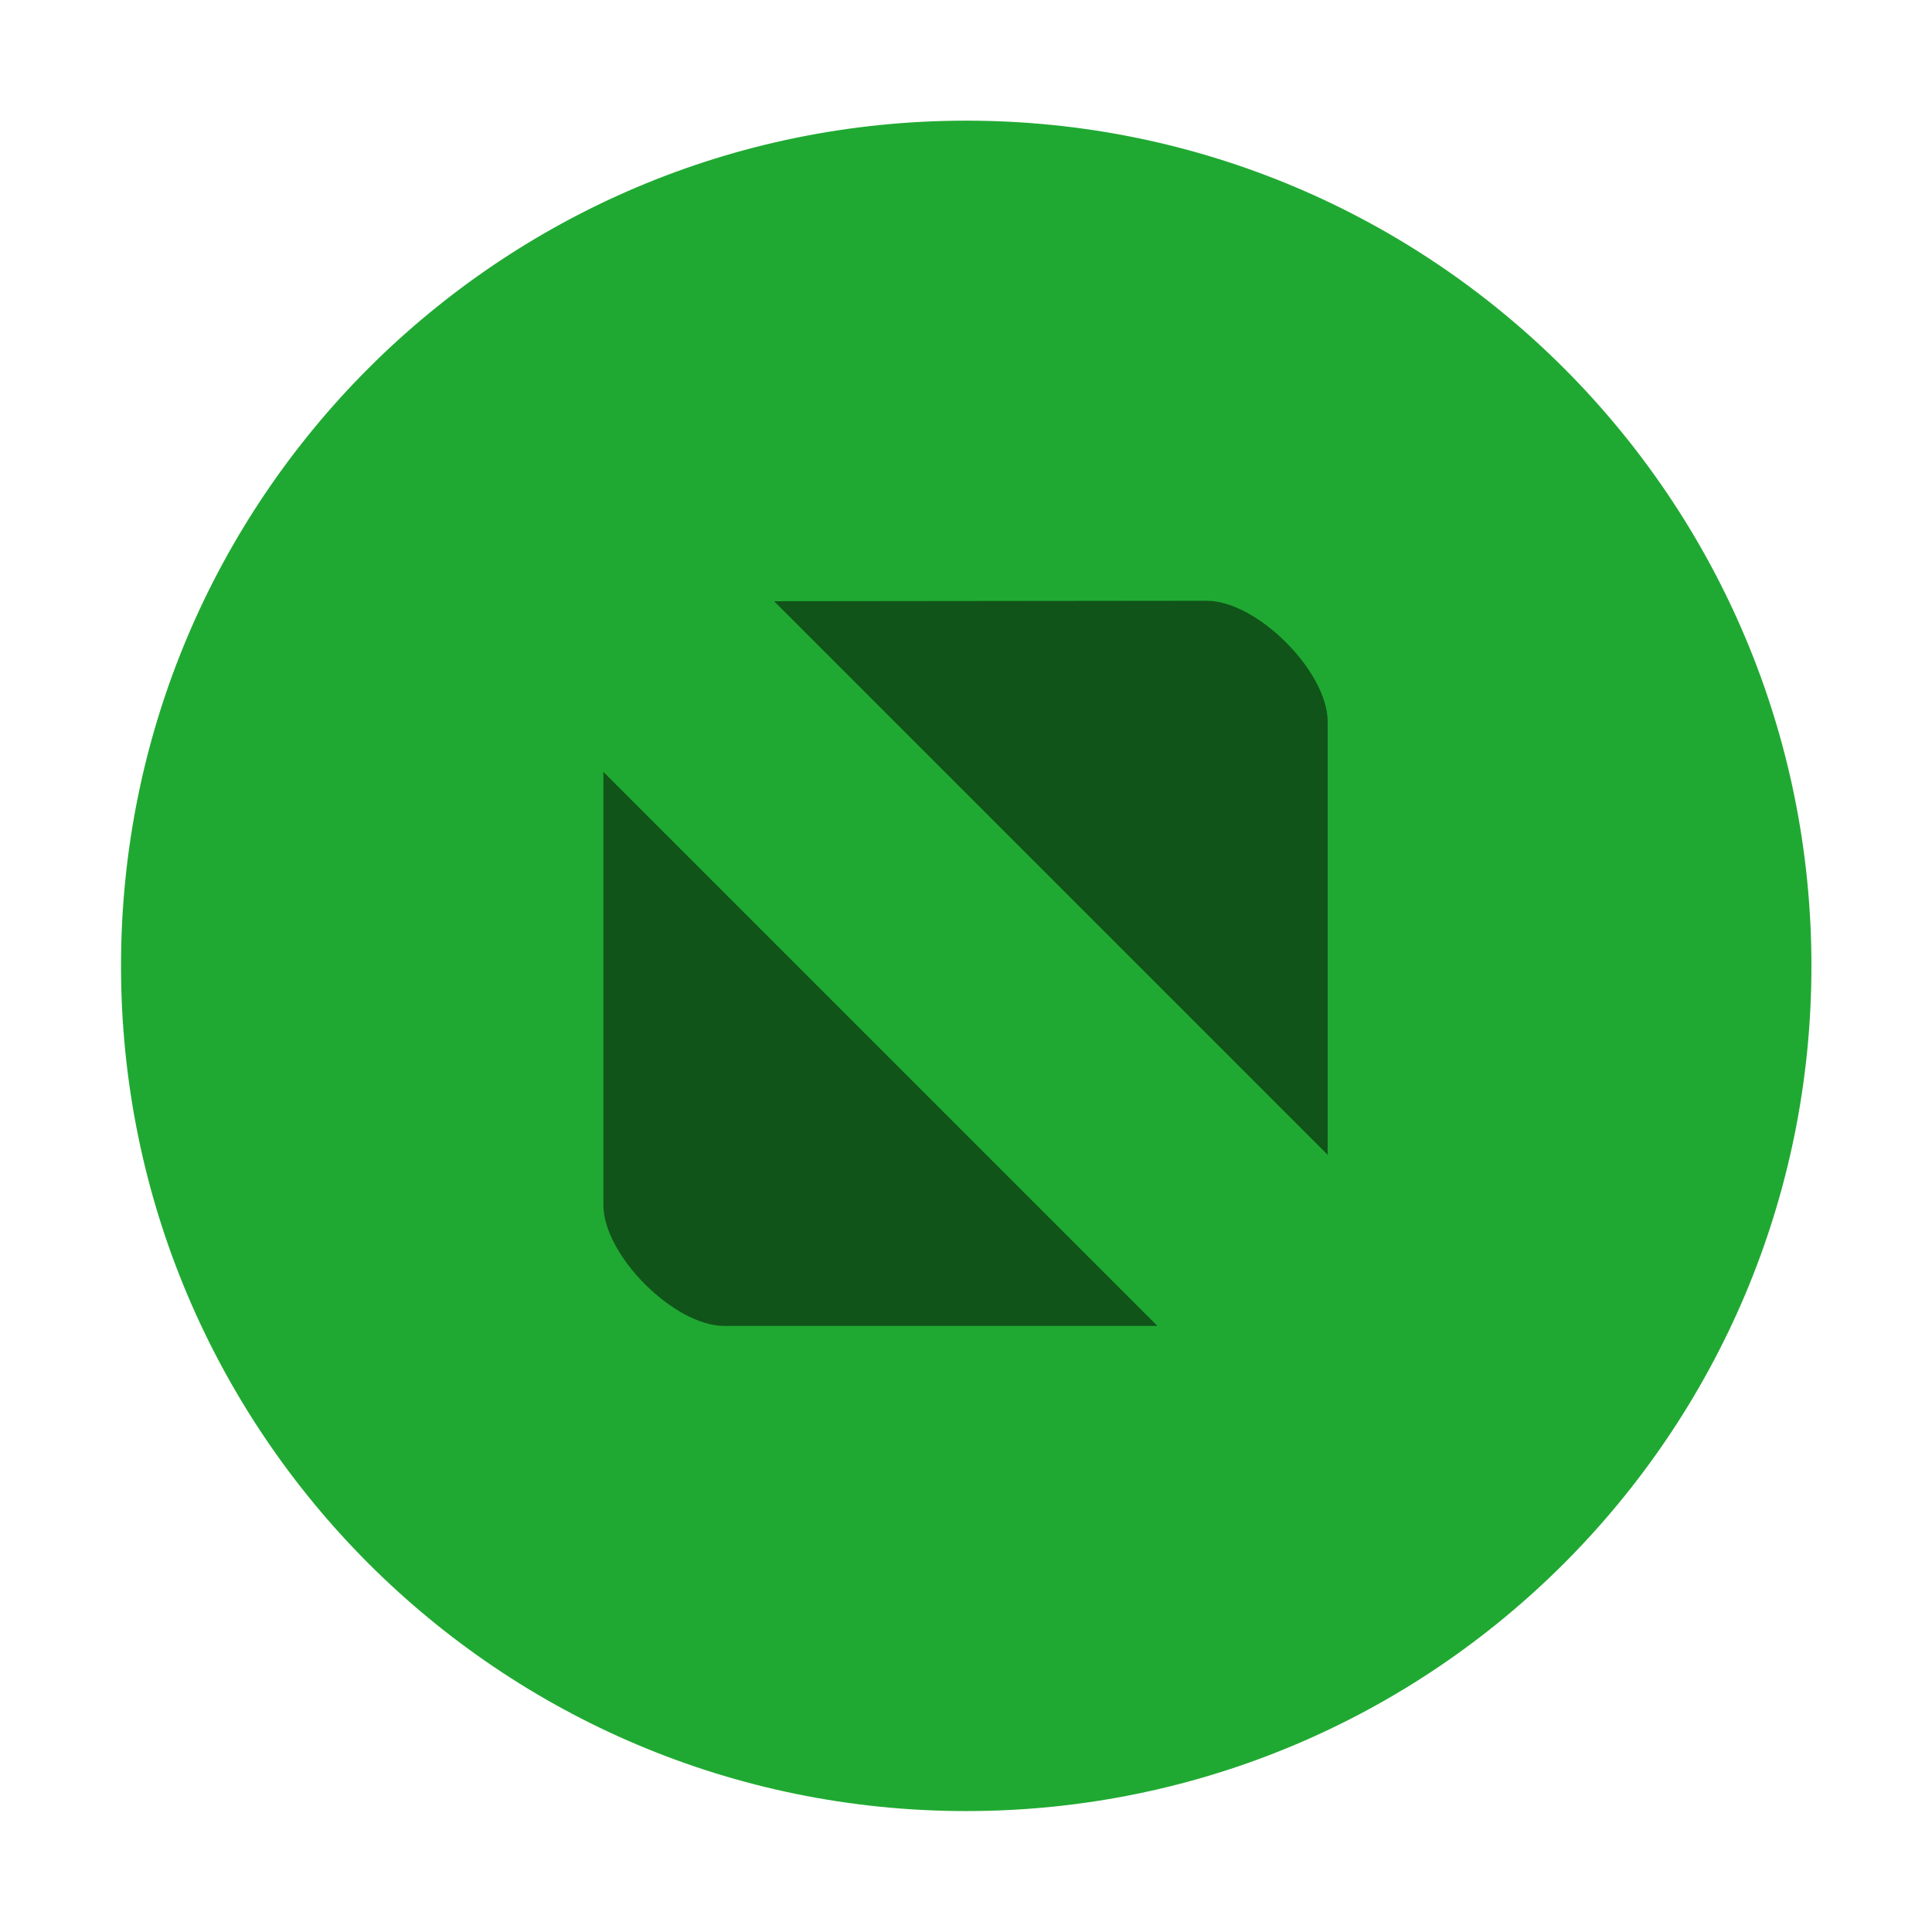
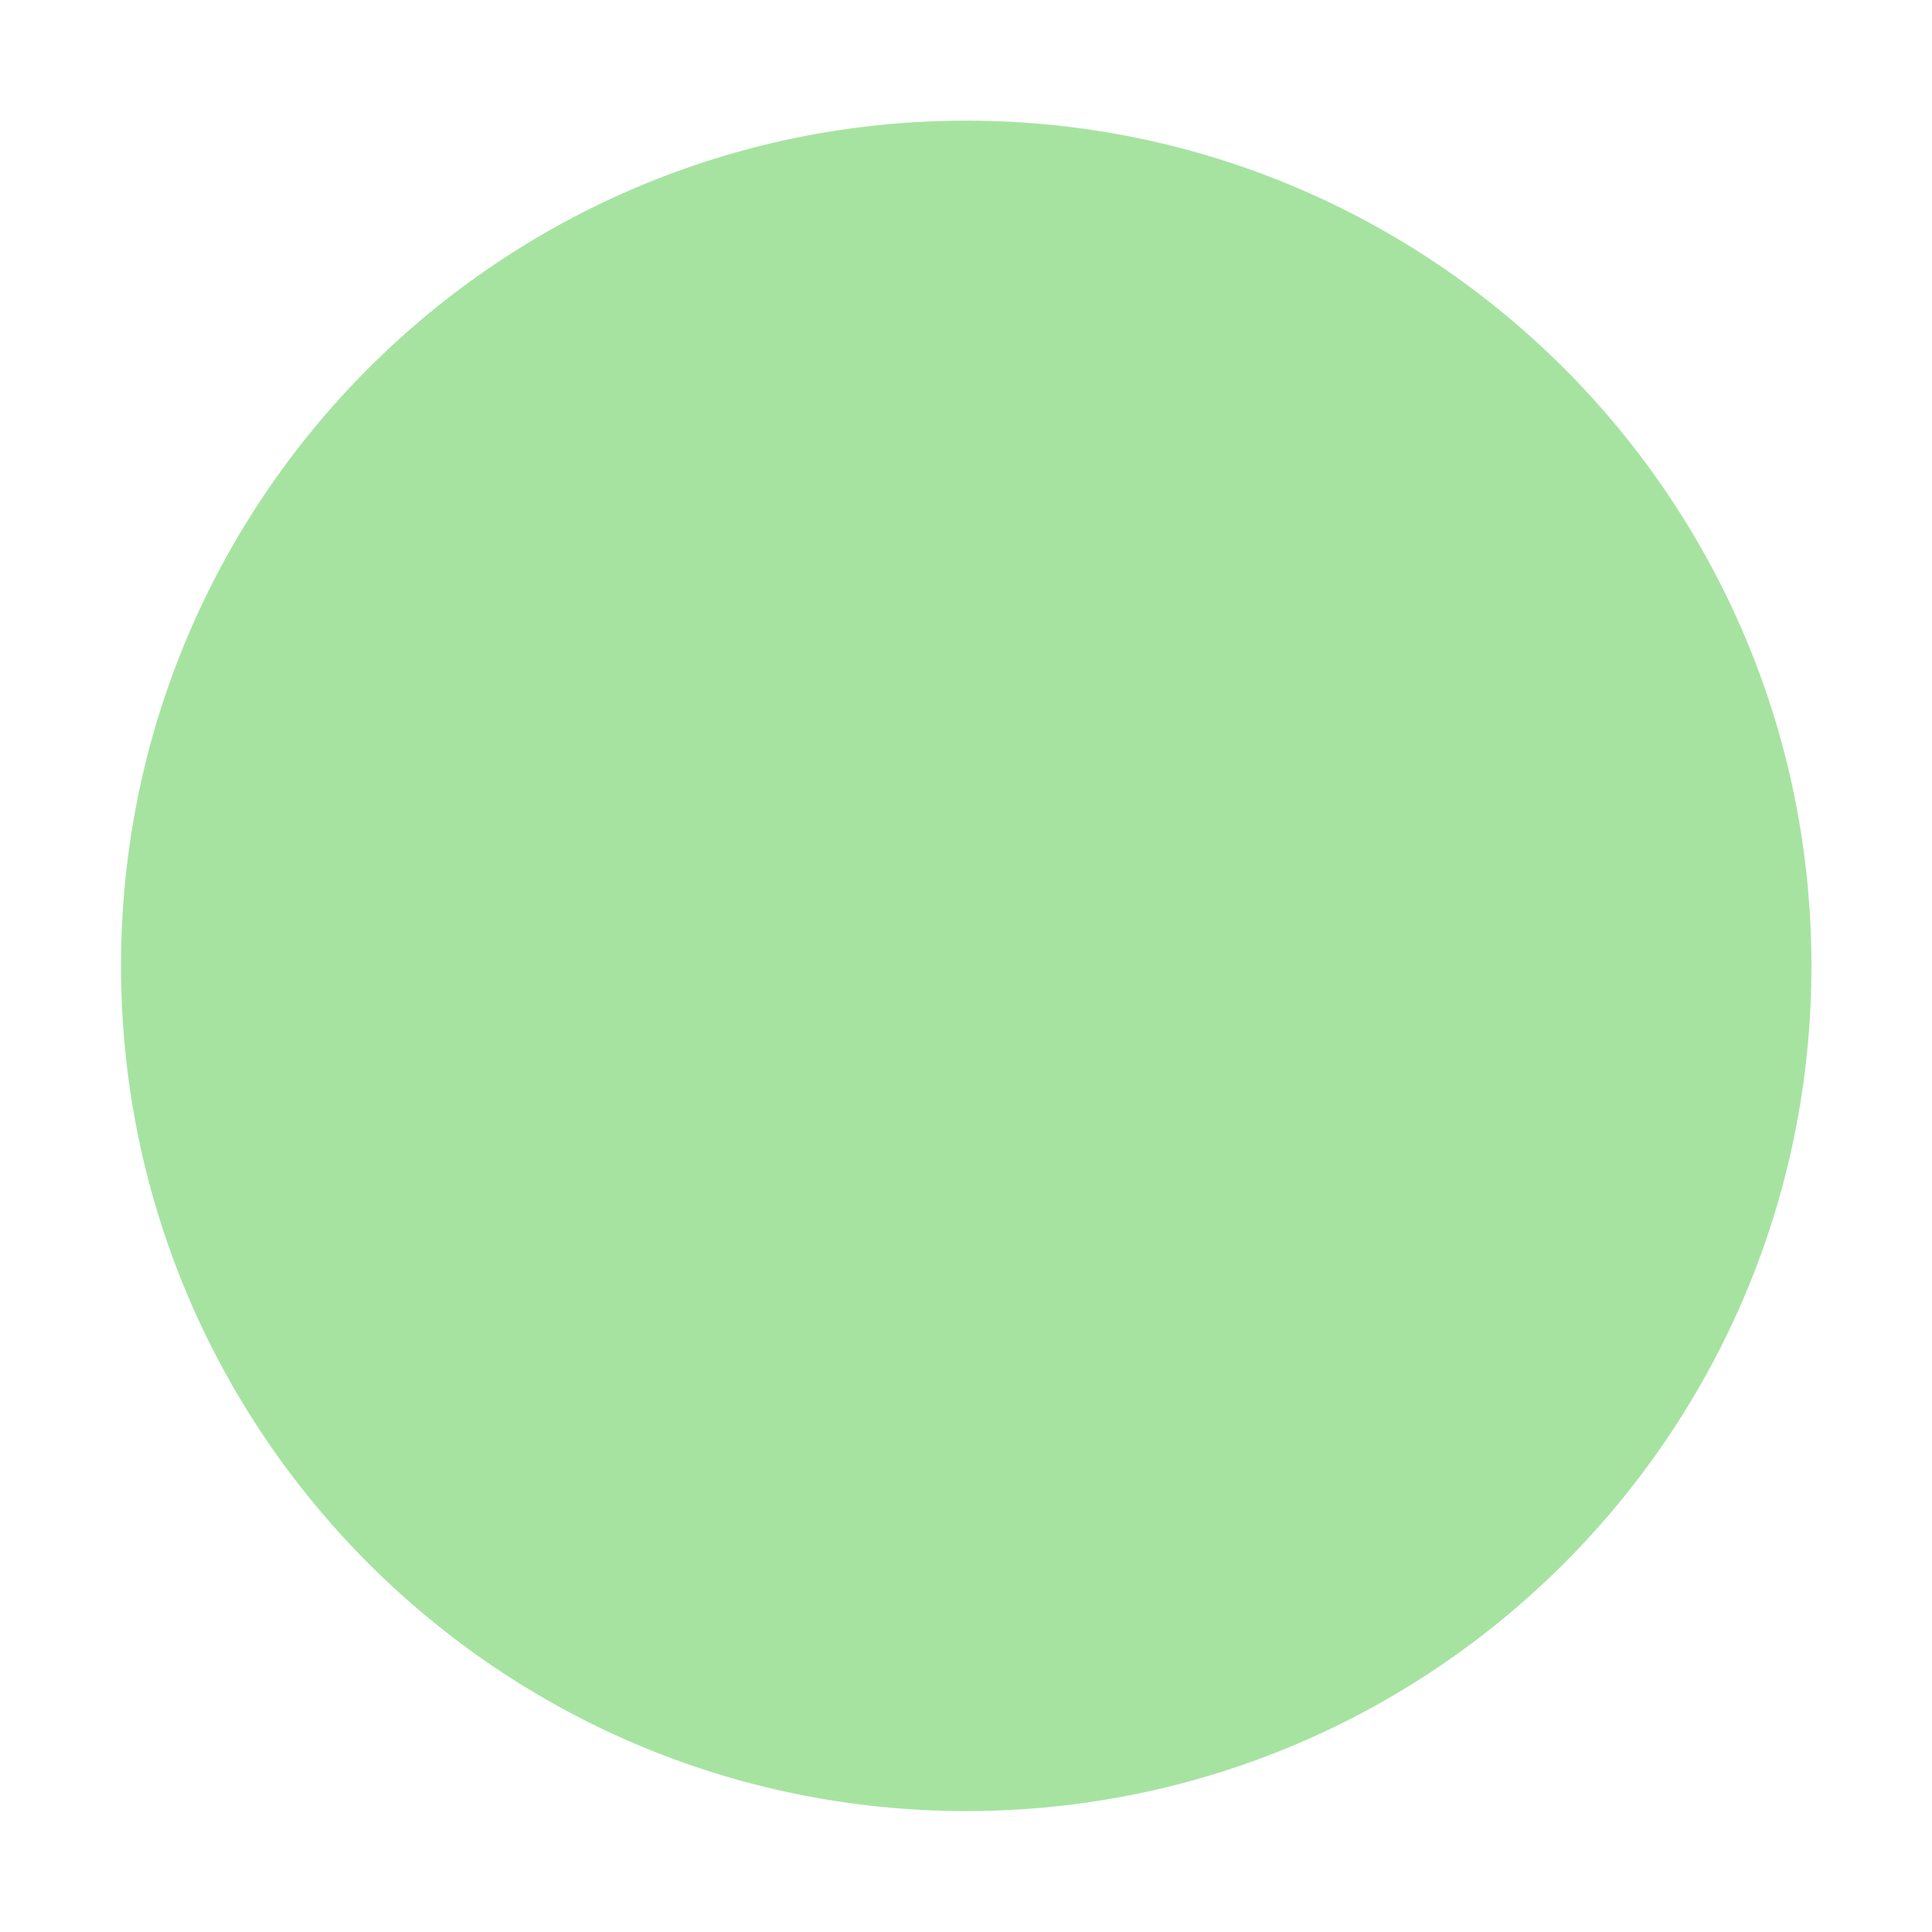
<svg xmlns="http://www.w3.org/2000/svg" width="16" height="16" version="1.1" id="svg3331">
  <defs id="defs3335" />
  <g transform="matrix(3.7795 0 0 3.7795 -297 -585.53)" id="g3329">
    <g transform="translate(-11.906,31.221)" fill-rule="evenodd" id="g3325">
-       <path d="m92.605 127.67c1.023 0 1.852-0.829 1.852-1.852 0-1.023-0.829-1.852-1.852-1.852s-1.852 0.829-1.852 1.852 0.829 1.852 1.852 1.852" fill="#20a932" stroke-width=".778" id="path3321" />
+       <path d="m92.605 127.67c1.023 0 1.852-0.829 1.852-1.852 0-1.023-0.829-1.852-1.852-1.852s-1.852 0.829-1.852 1.852 0.829 1.852 1.852 1.852" fill="#a6e3a1" stroke-width=".778" id="path3321" />
    </g>
-     <path d="m80.278 156.24 1.213 1.213v-0.949c0-0.11-0.155-0.265-0.265-0.265zm-0.374 0.374v0.949c0 0.11 0.155 0.265 0.265 0.265h0.949z" opacity=".5" id="path3327" />
  </g>
</svg>
